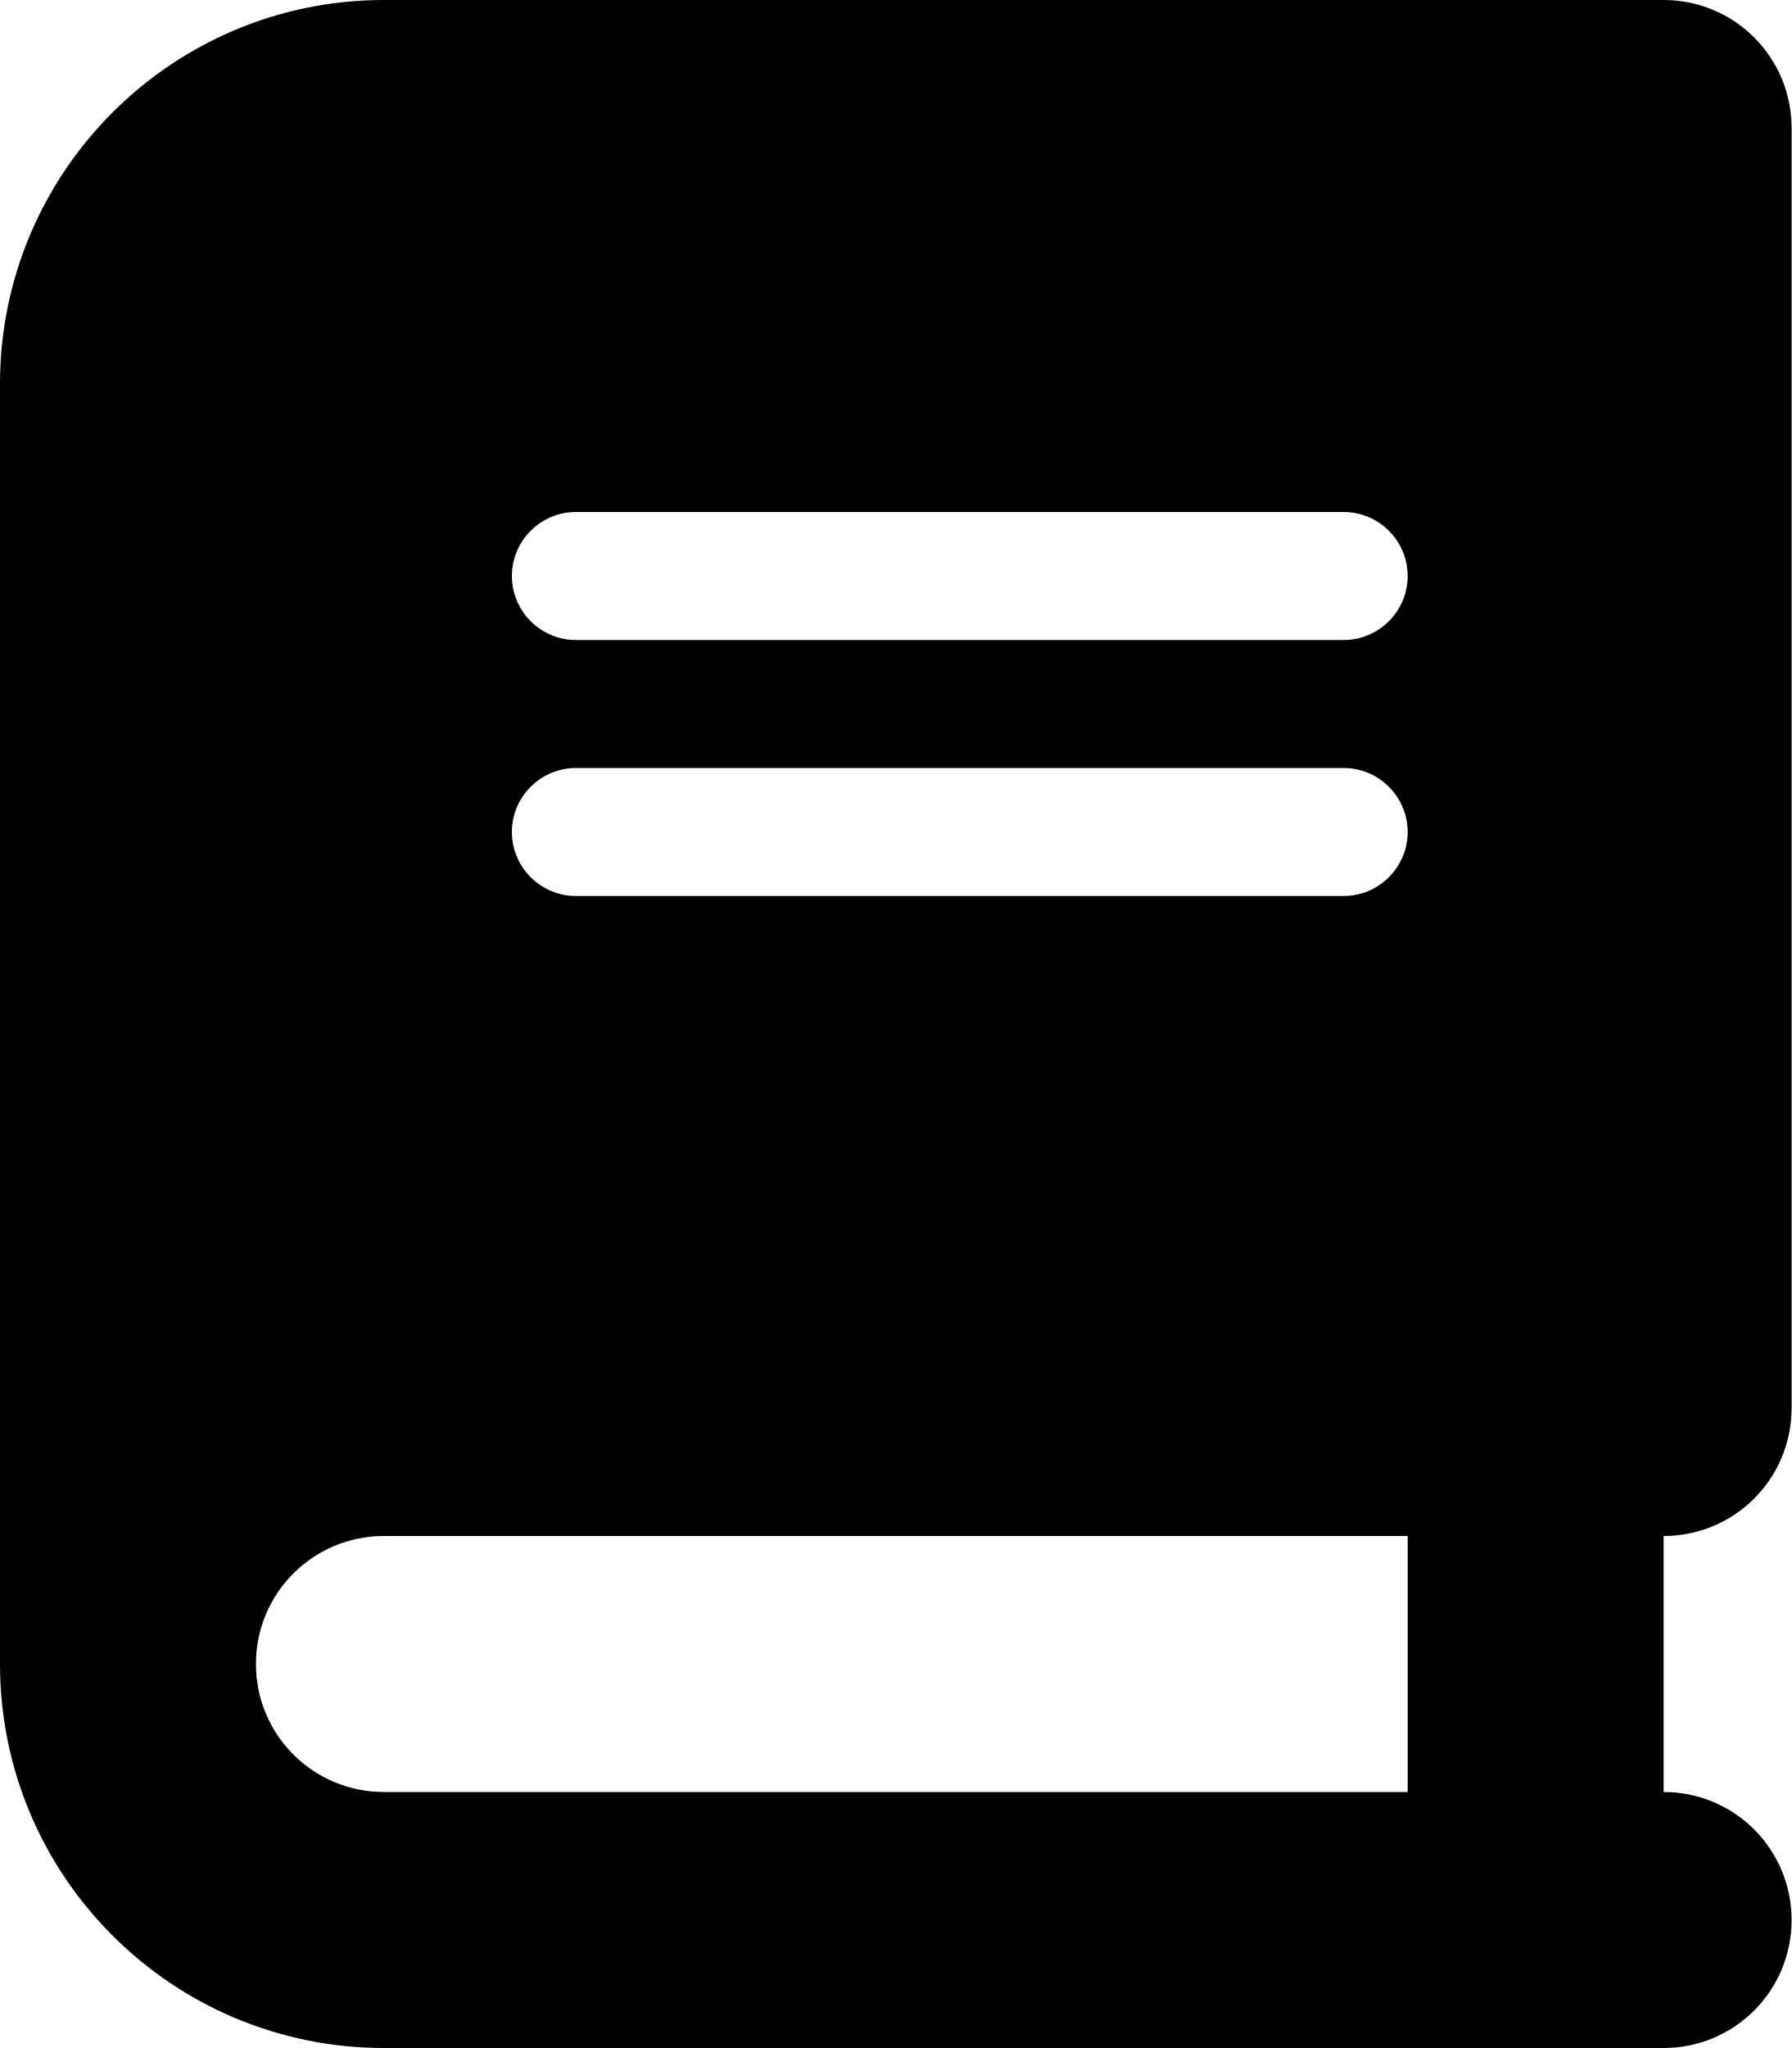
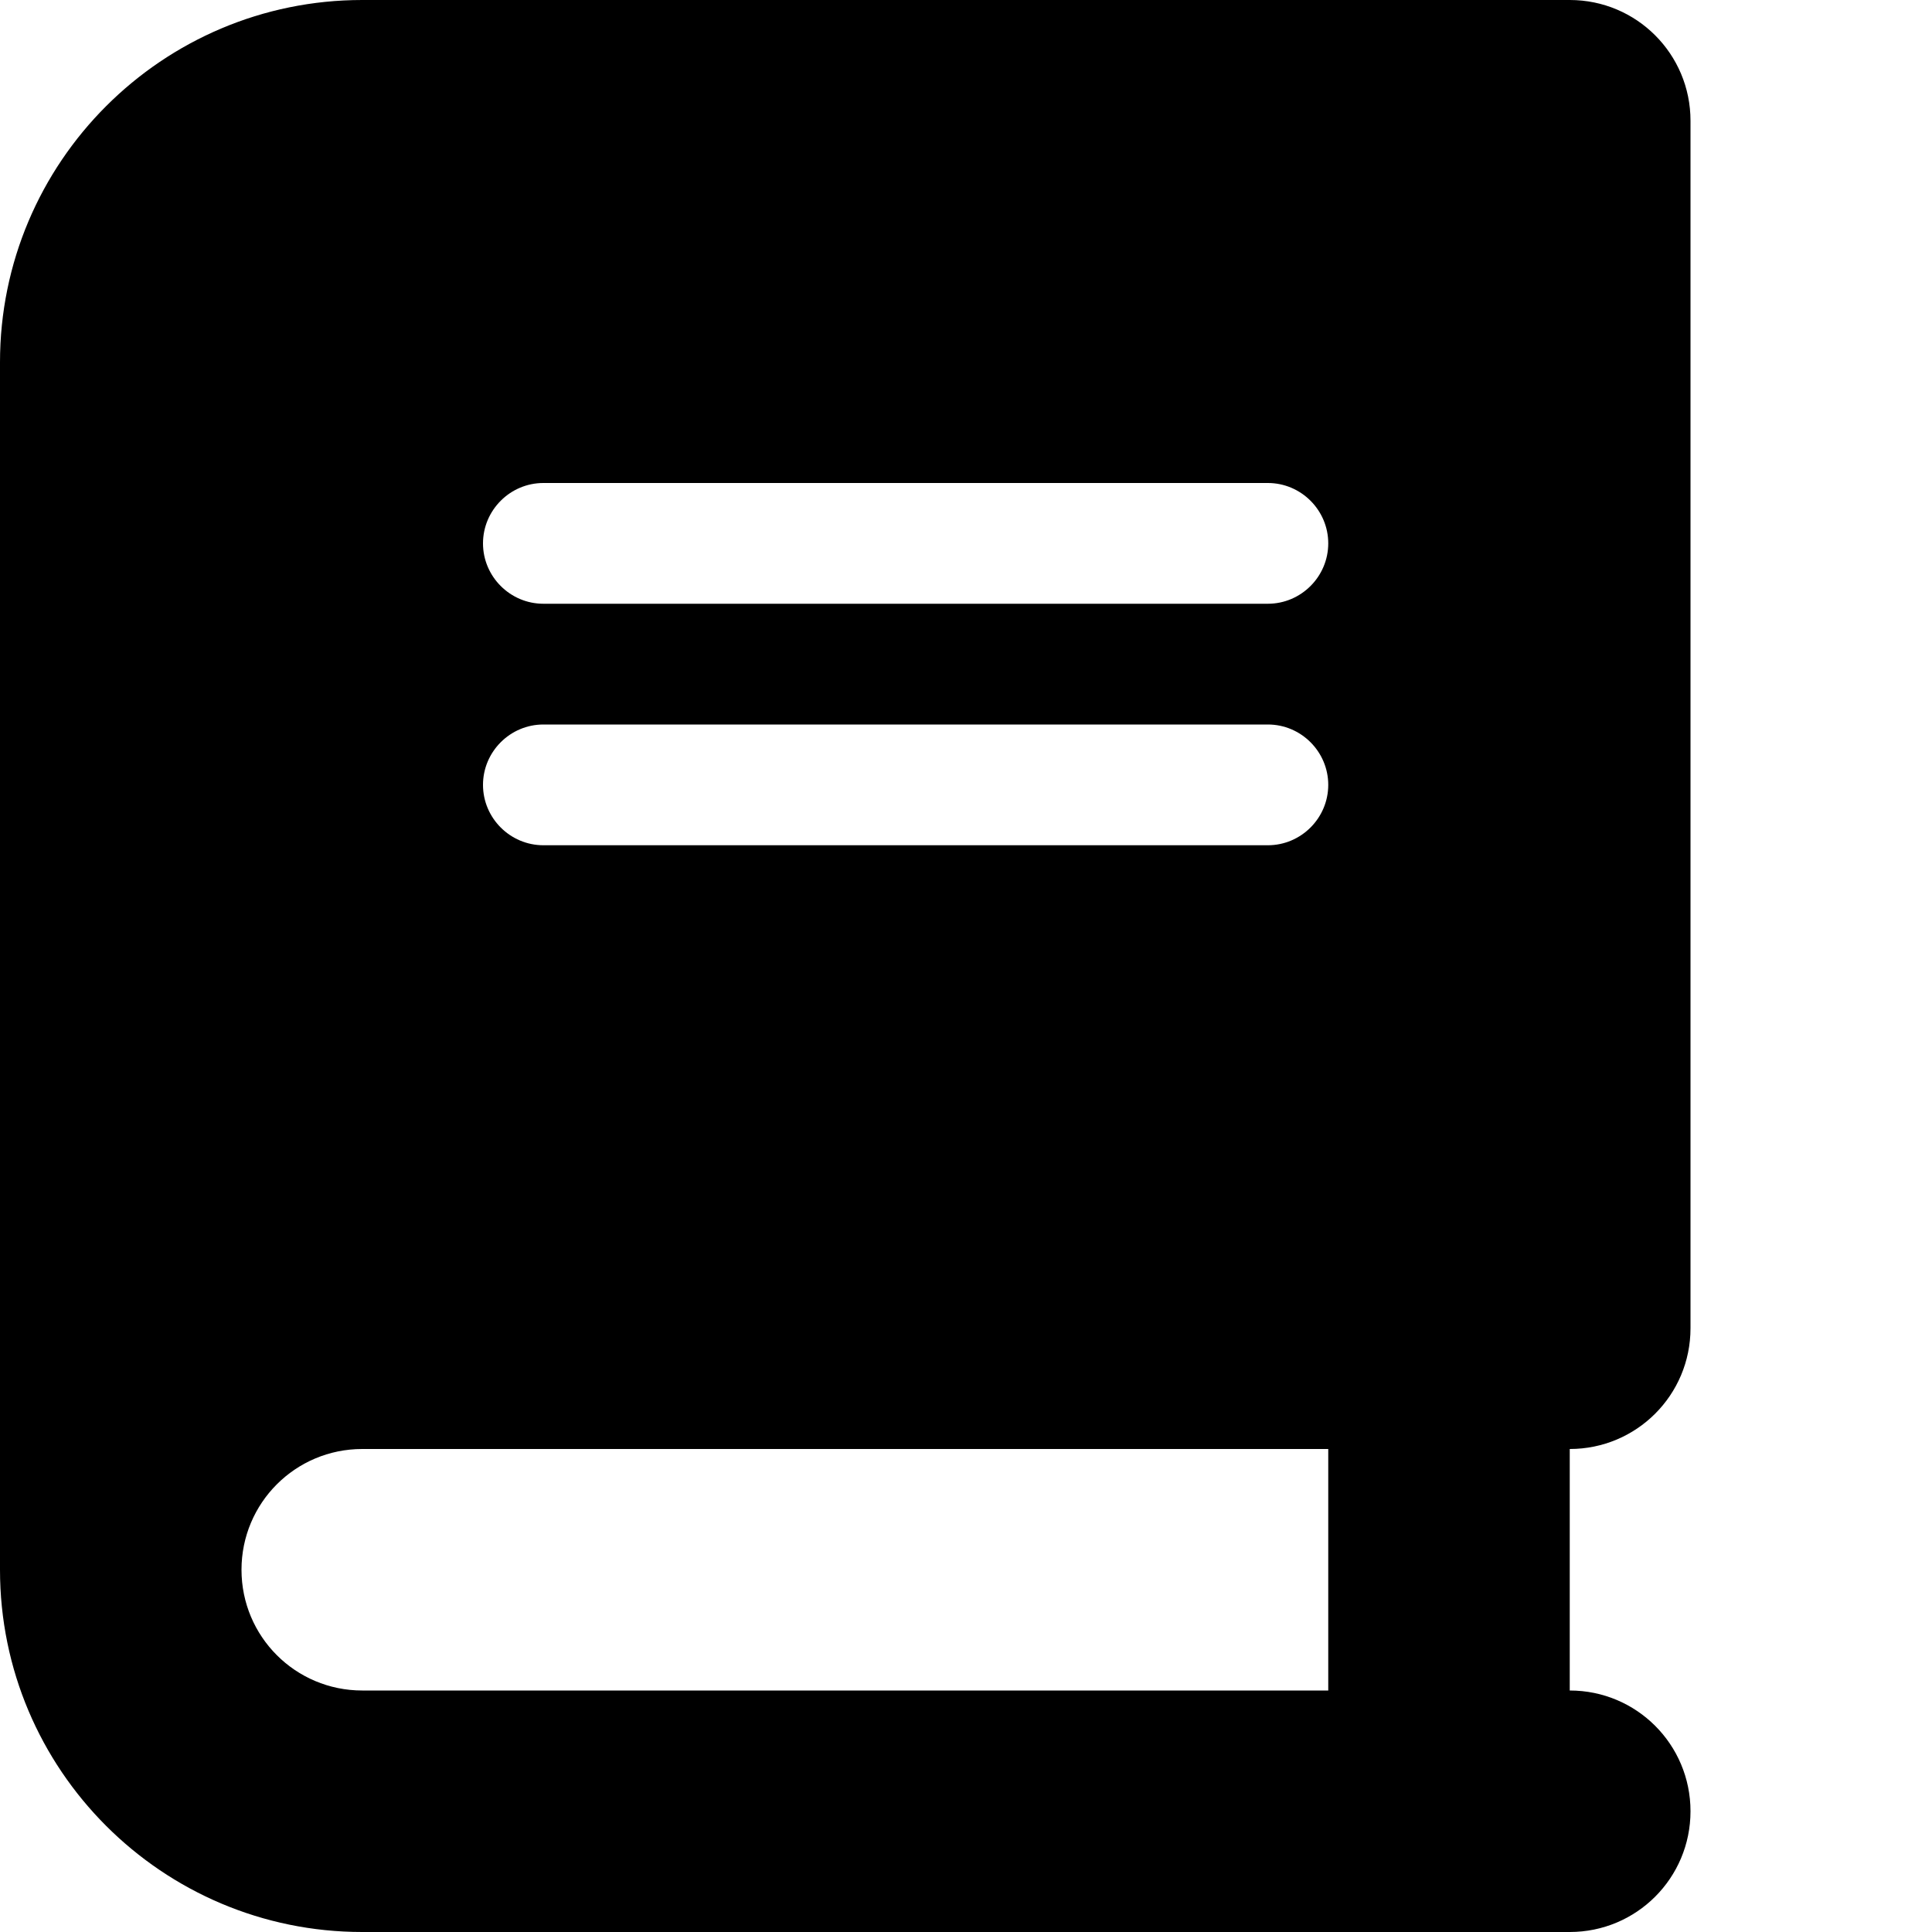
- <svg xmlns="http://www.w3.org/2000/svg" viewBox="0 0 448 512">
-   <path d="M96 0C43 0 0 43 0 96V416c0 53 43 96 96 96H384h32c17.7 0 32-14.3 32-32s-14.3-32-32-32V384c17.7 0 32-14.3 32-32V32c0-17.7-14.3-32-32-32H384 96zm0 384H352v64H96c-17.7 0-32-14.3-32-32s14.3-32 32-32zm32-240c0-8.8 7.2-16 16-16H336c8.8 0 16 7.2 16 16s-7.2 16-16 16H144c-8.8 0-16-7.2-16-16zm16 48H336c8.8 0 16 7.2 16 16s-7.2 16-16 16H144c-8.8 0-16-7.2-16-16s7.2-16 16-16z" />
+ <svg xmlns="http://www.w3.org/2000/svg" viewBox="0 0 512 512" version="1.1" id="svg4" width="512" height="512">
+   <defs id="defs8" />
+   <path d="M 96,0 C 43,0 0,43 0,96 v 320 c 0,53 43,96 96,96 h 288 32 c 17.7,0 32,-14.3 32,-32 0,-17.7 -14.3,-32 -32,-32 v -64 c 17.7,0 32,-14.3 32,-32 V 32 C 448,14.3 433.7,0 416,0 h -32 z m 0,384 h 256 v 64 H 96 c -17.7,0 -32,-14.3 -32,-32 0,-17.7 14.3,-32 32,-32 z m 32,-240 c 0,-8.8 7.2,-16 16,-16 h 192 c 8.8,0 16,7.2 16,16 0,8.8 -7.2,16 -16,16 H 144 c -8.8,0 -16,-7.2 -16,-16 z m 16,48 h 192 c 8.8,0 16,7.2 16,16 0,8.8 -7.2,16 -16,16 H 144 c -8.8,0 -16,-7.2 -16,-16 0,-8.8 7.2,-16 16,-16 z" id="path2" />
</svg>
